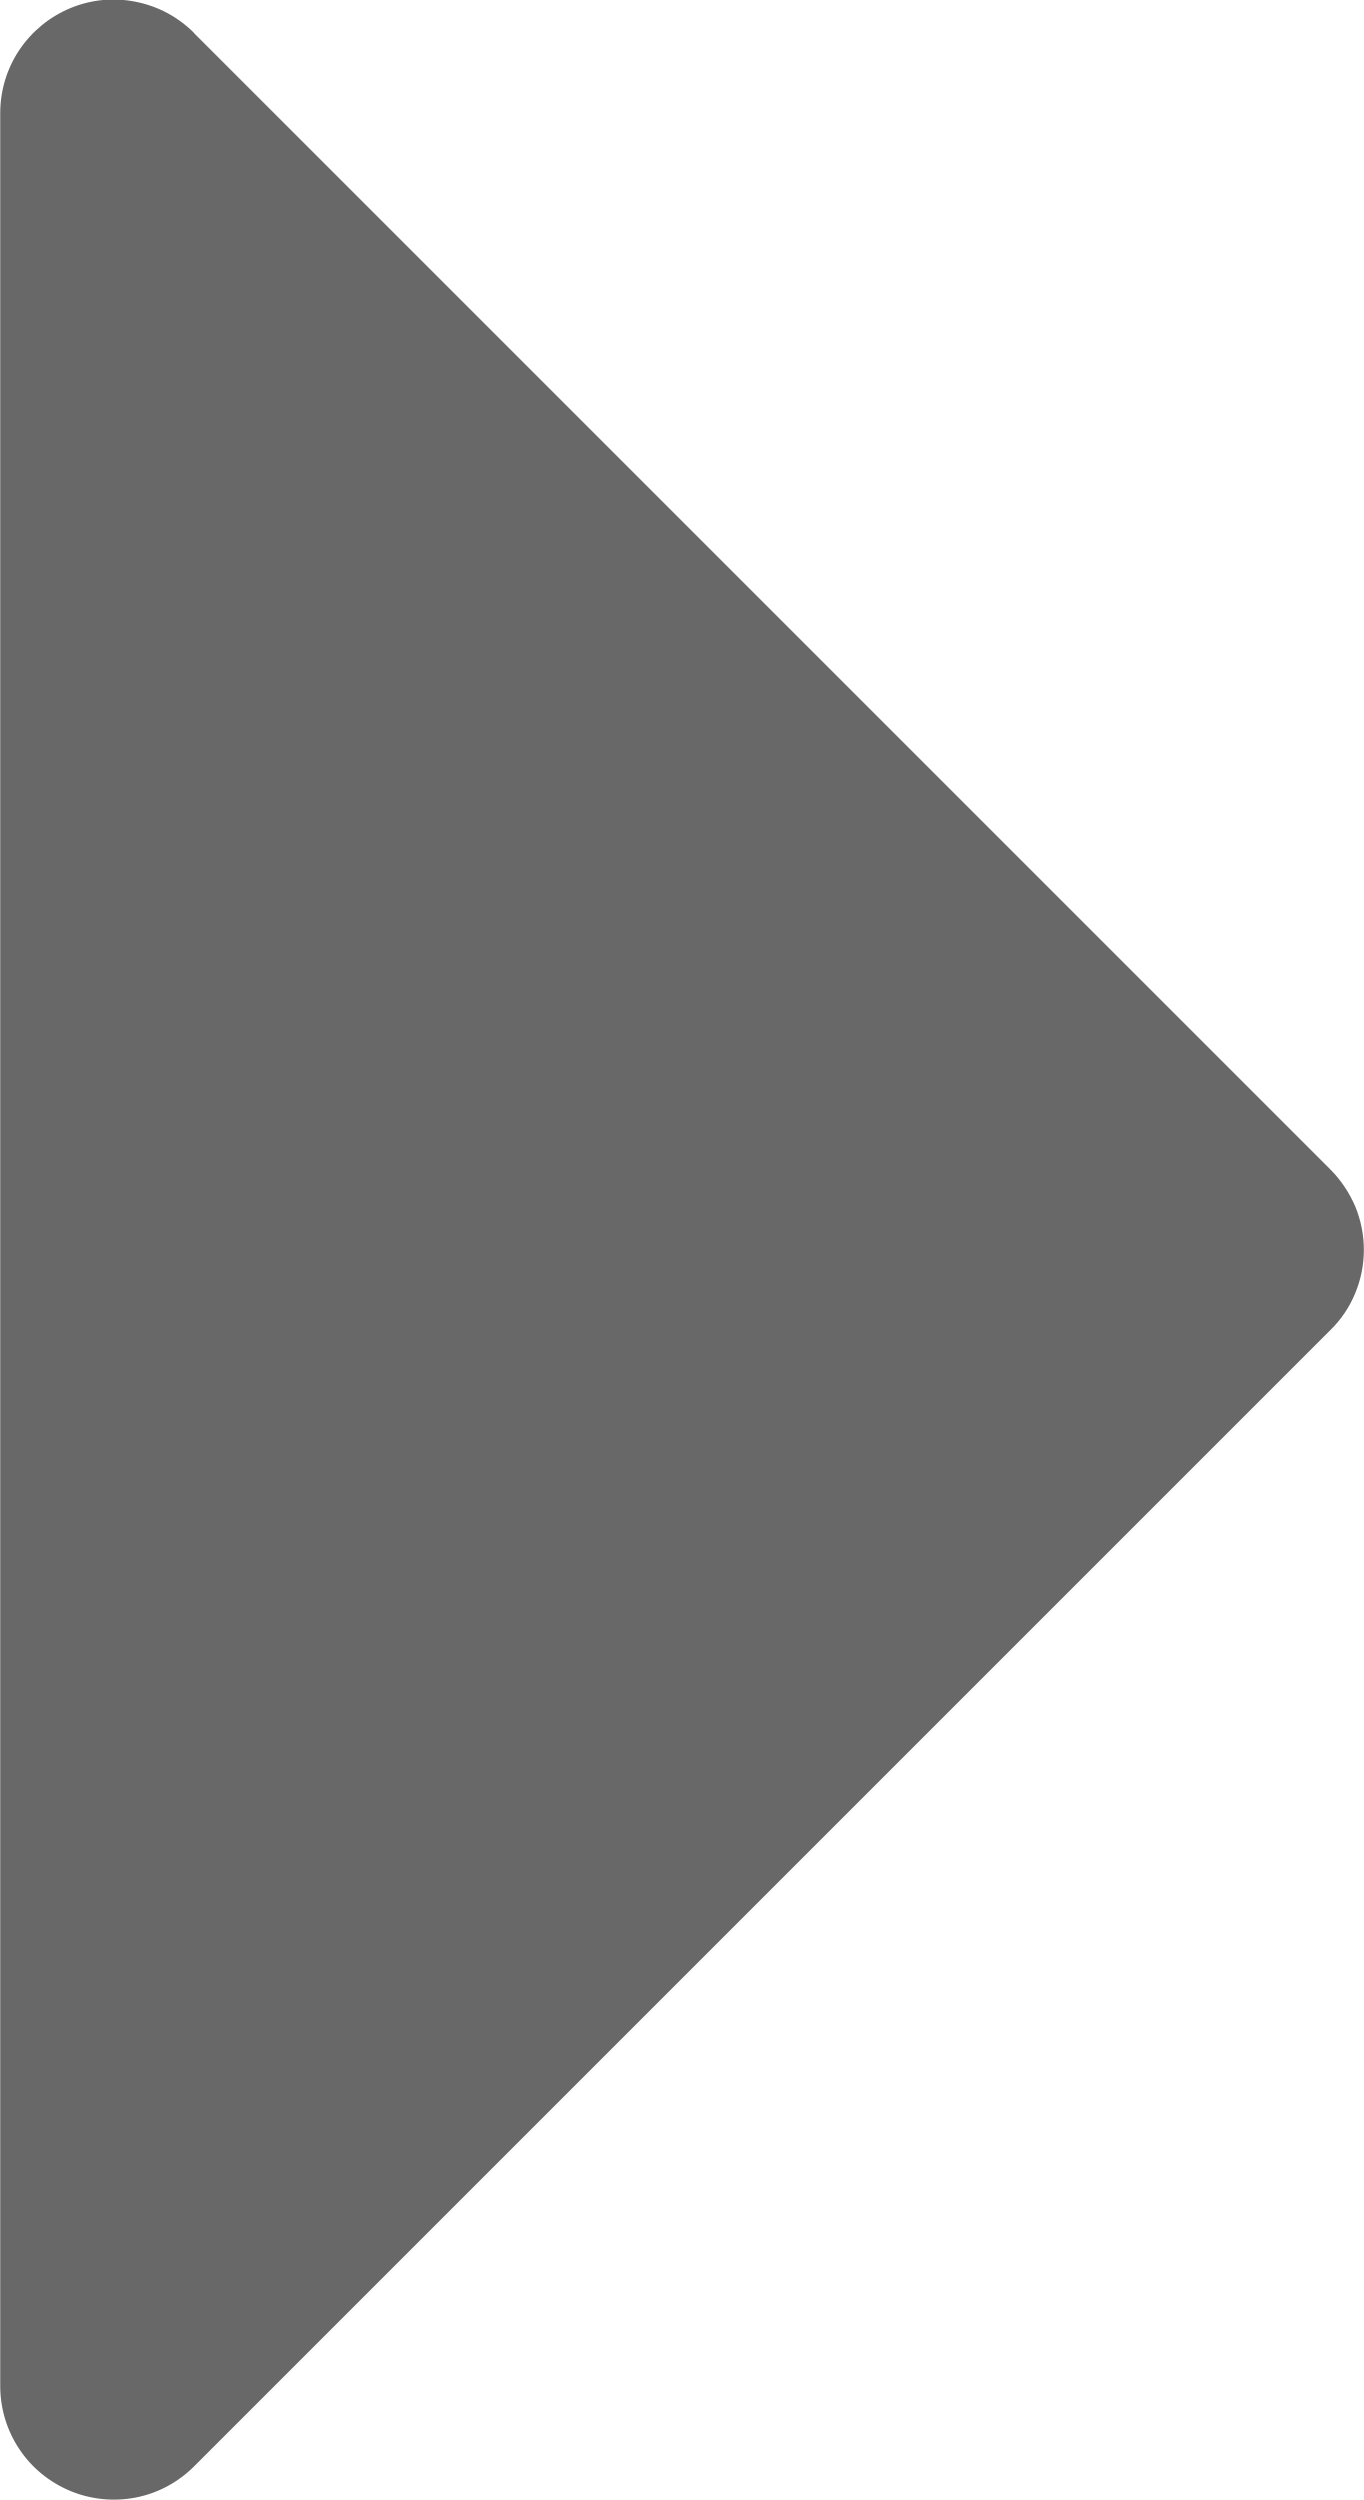
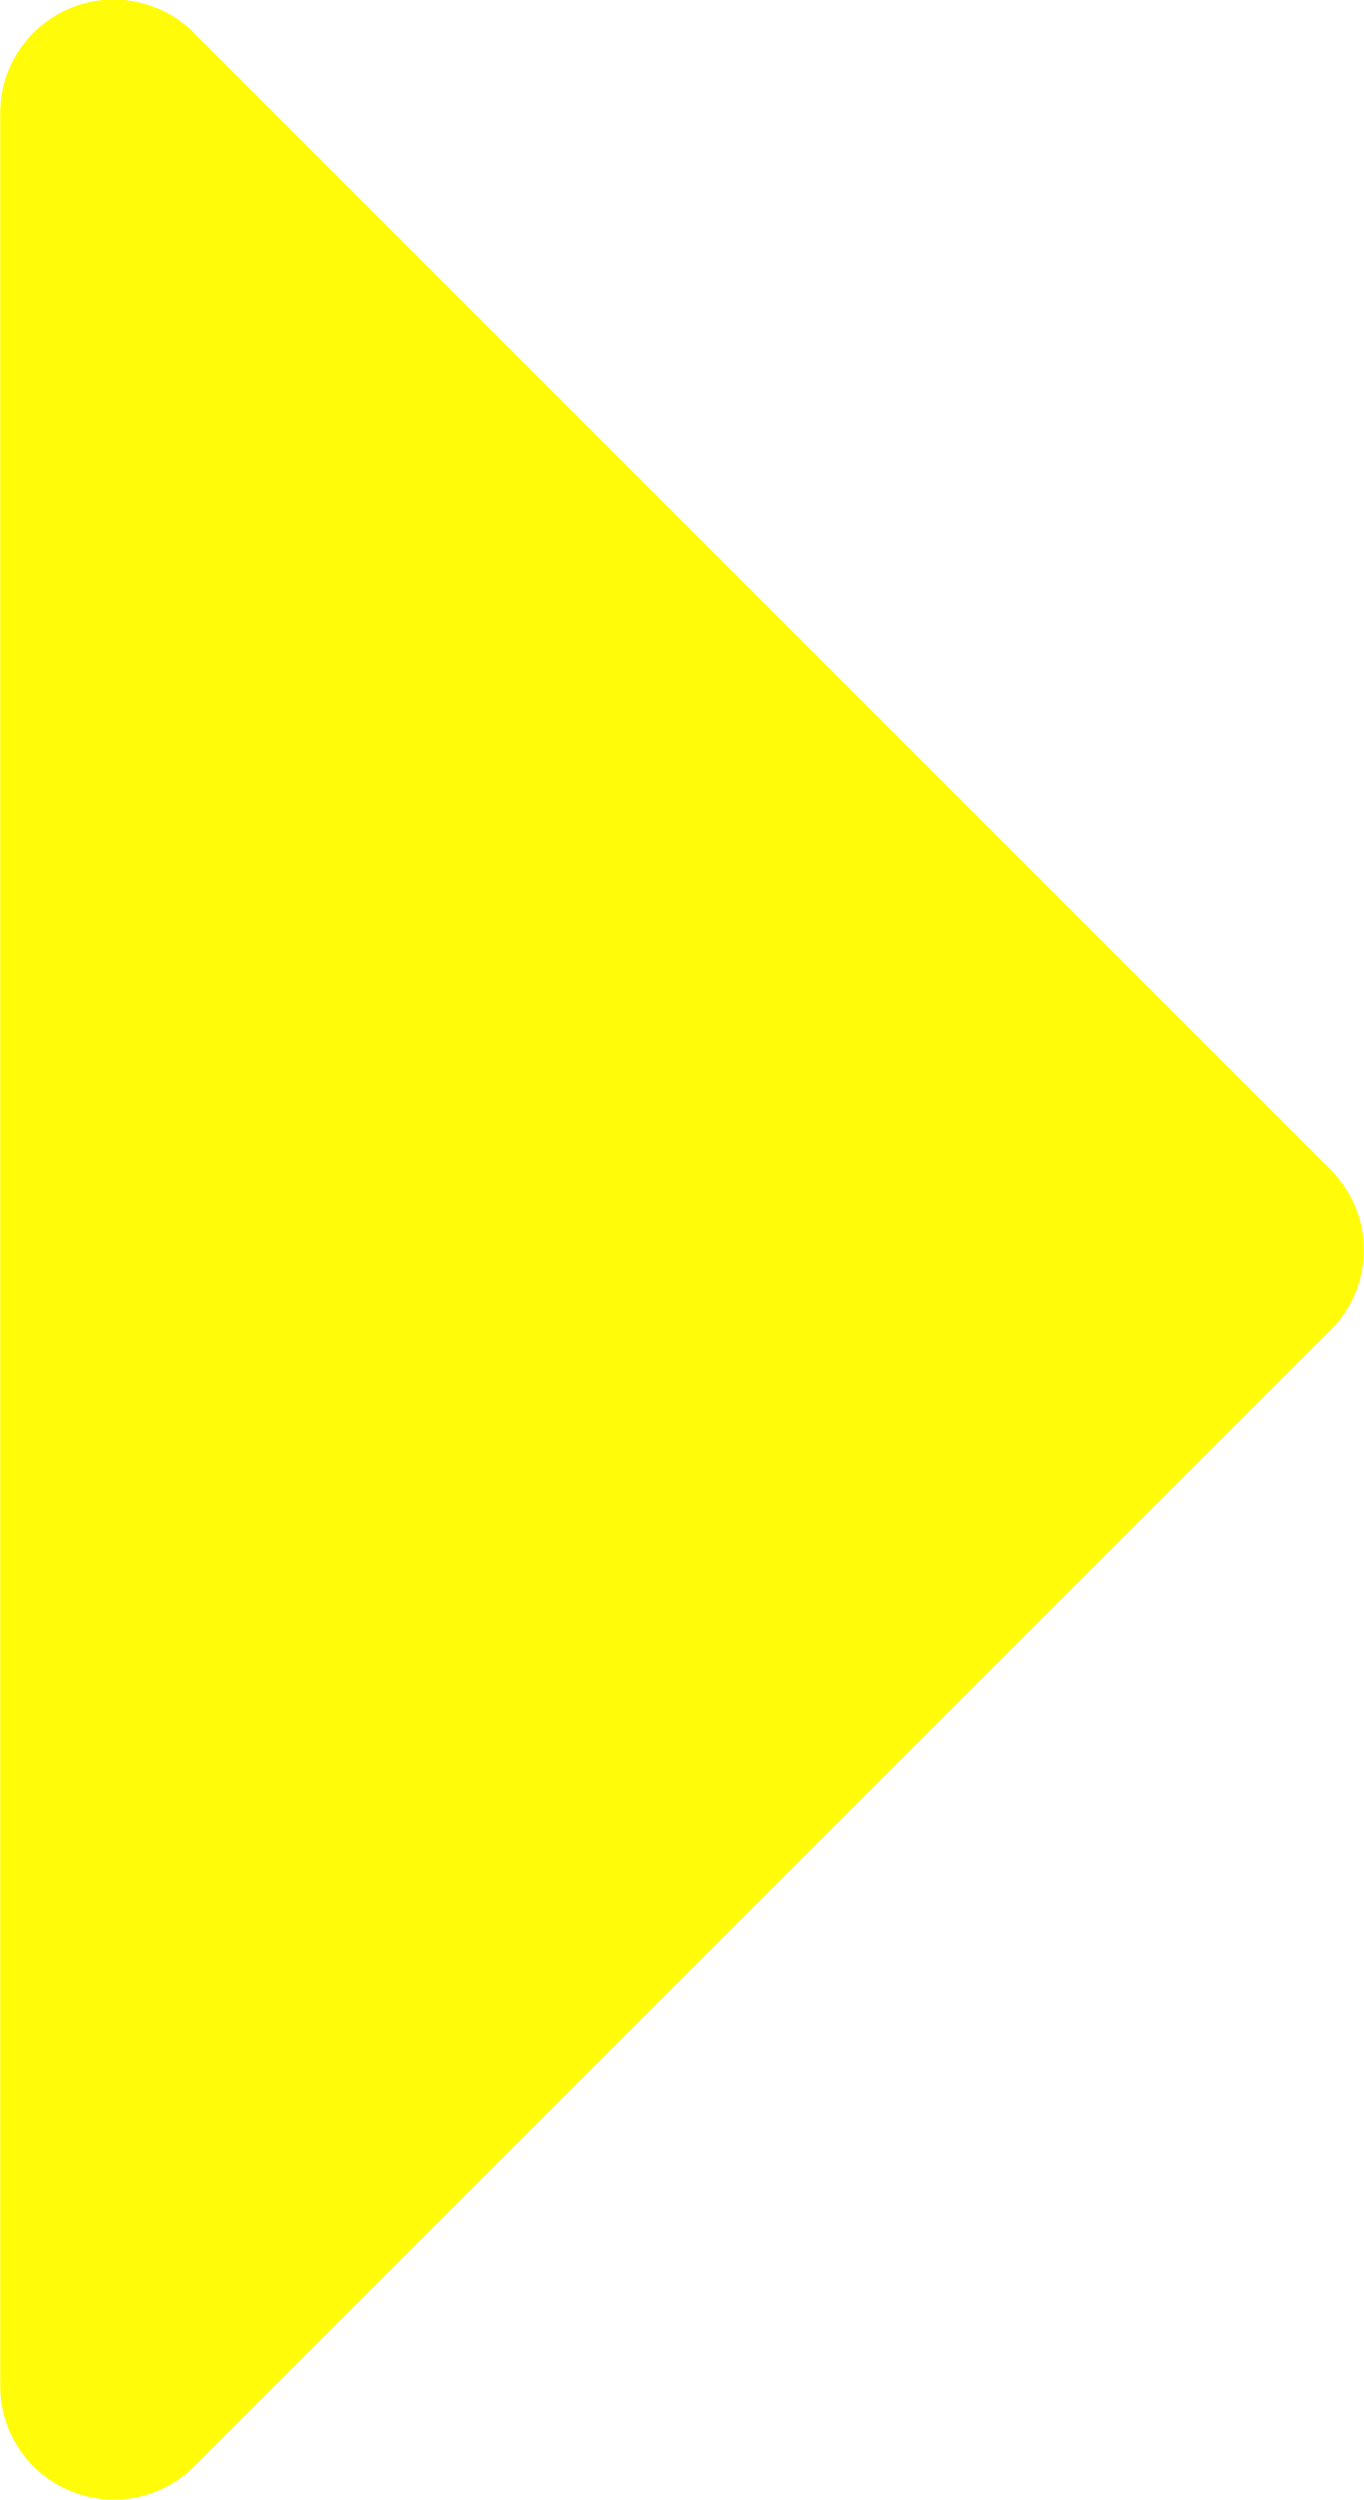
<svg xmlns="http://www.w3.org/2000/svg" fill="none" height="11" viewBox="0 0 6 11" width="6">
-   <path d="m.854.146 5 5c.046.046.083.102.109.162.025.061.038.126.038.191 0 .066-.013.131-.038.191-.025.061-.062.116-.109.162l-5 5c-.07.07-.159.118-.256.137-.097.019-.198.009-.289-.029-.091-.038-.17-.102-.224-.184-.055-.082-.084-.179-.084-.278l-0-10c-0-.099.029-.196.084-.278.055-.082.133-.146.224-.184.091-.038.192-.048.289-.028.097.019.186.067.256.137z" fill="#696868" />
+   <path d="m.854.146 5 5c.046.046.083.102.109.162.025.061.038.126.038.191 0 .066-.013.131-.038.191-.025.061-.062.116-.109.162l-5 5c-.07.07-.159.118-.256.137-.097.019-.198.009-.289-.029-.091-.038-.17-.102-.224-.184-.055-.082-.084-.179-.084-.278l-0-10c-0-.099.029-.196.084-.278.055-.082.133-.146.224-.184.091-.038.192-.048.289-.028.097.019.186.067.256.137z" fill="#fffb09" />
</svg>
